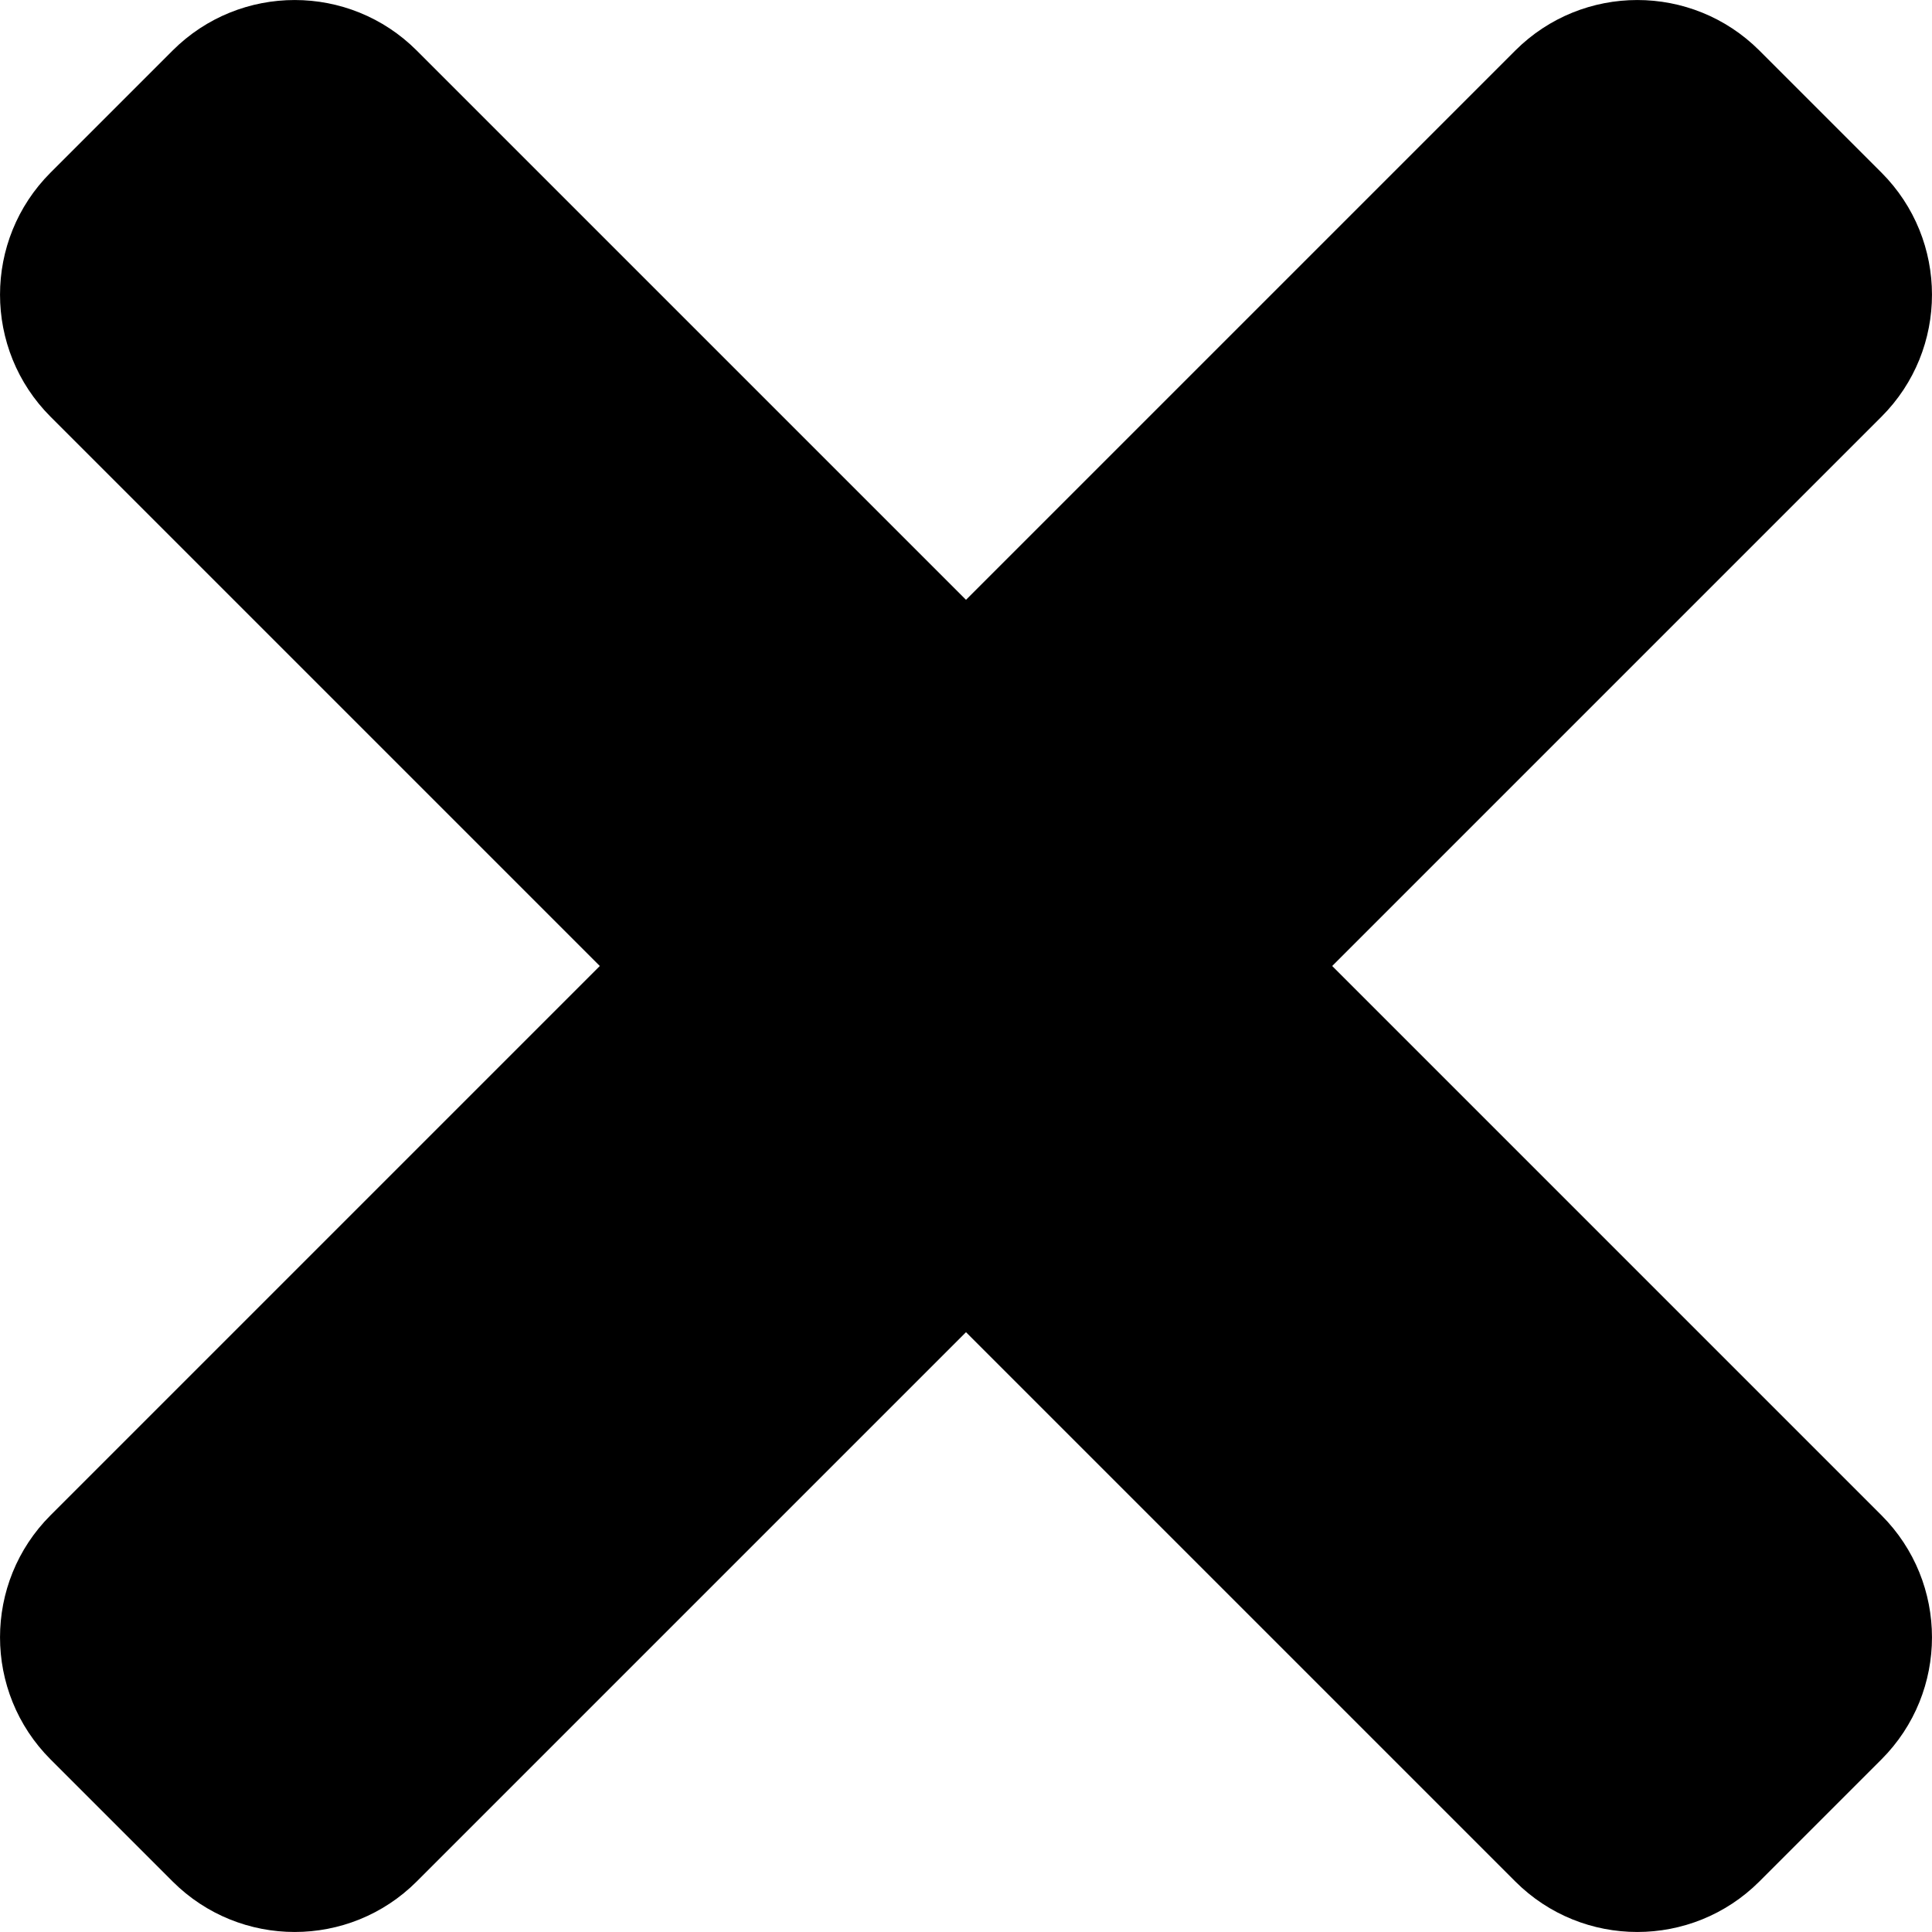
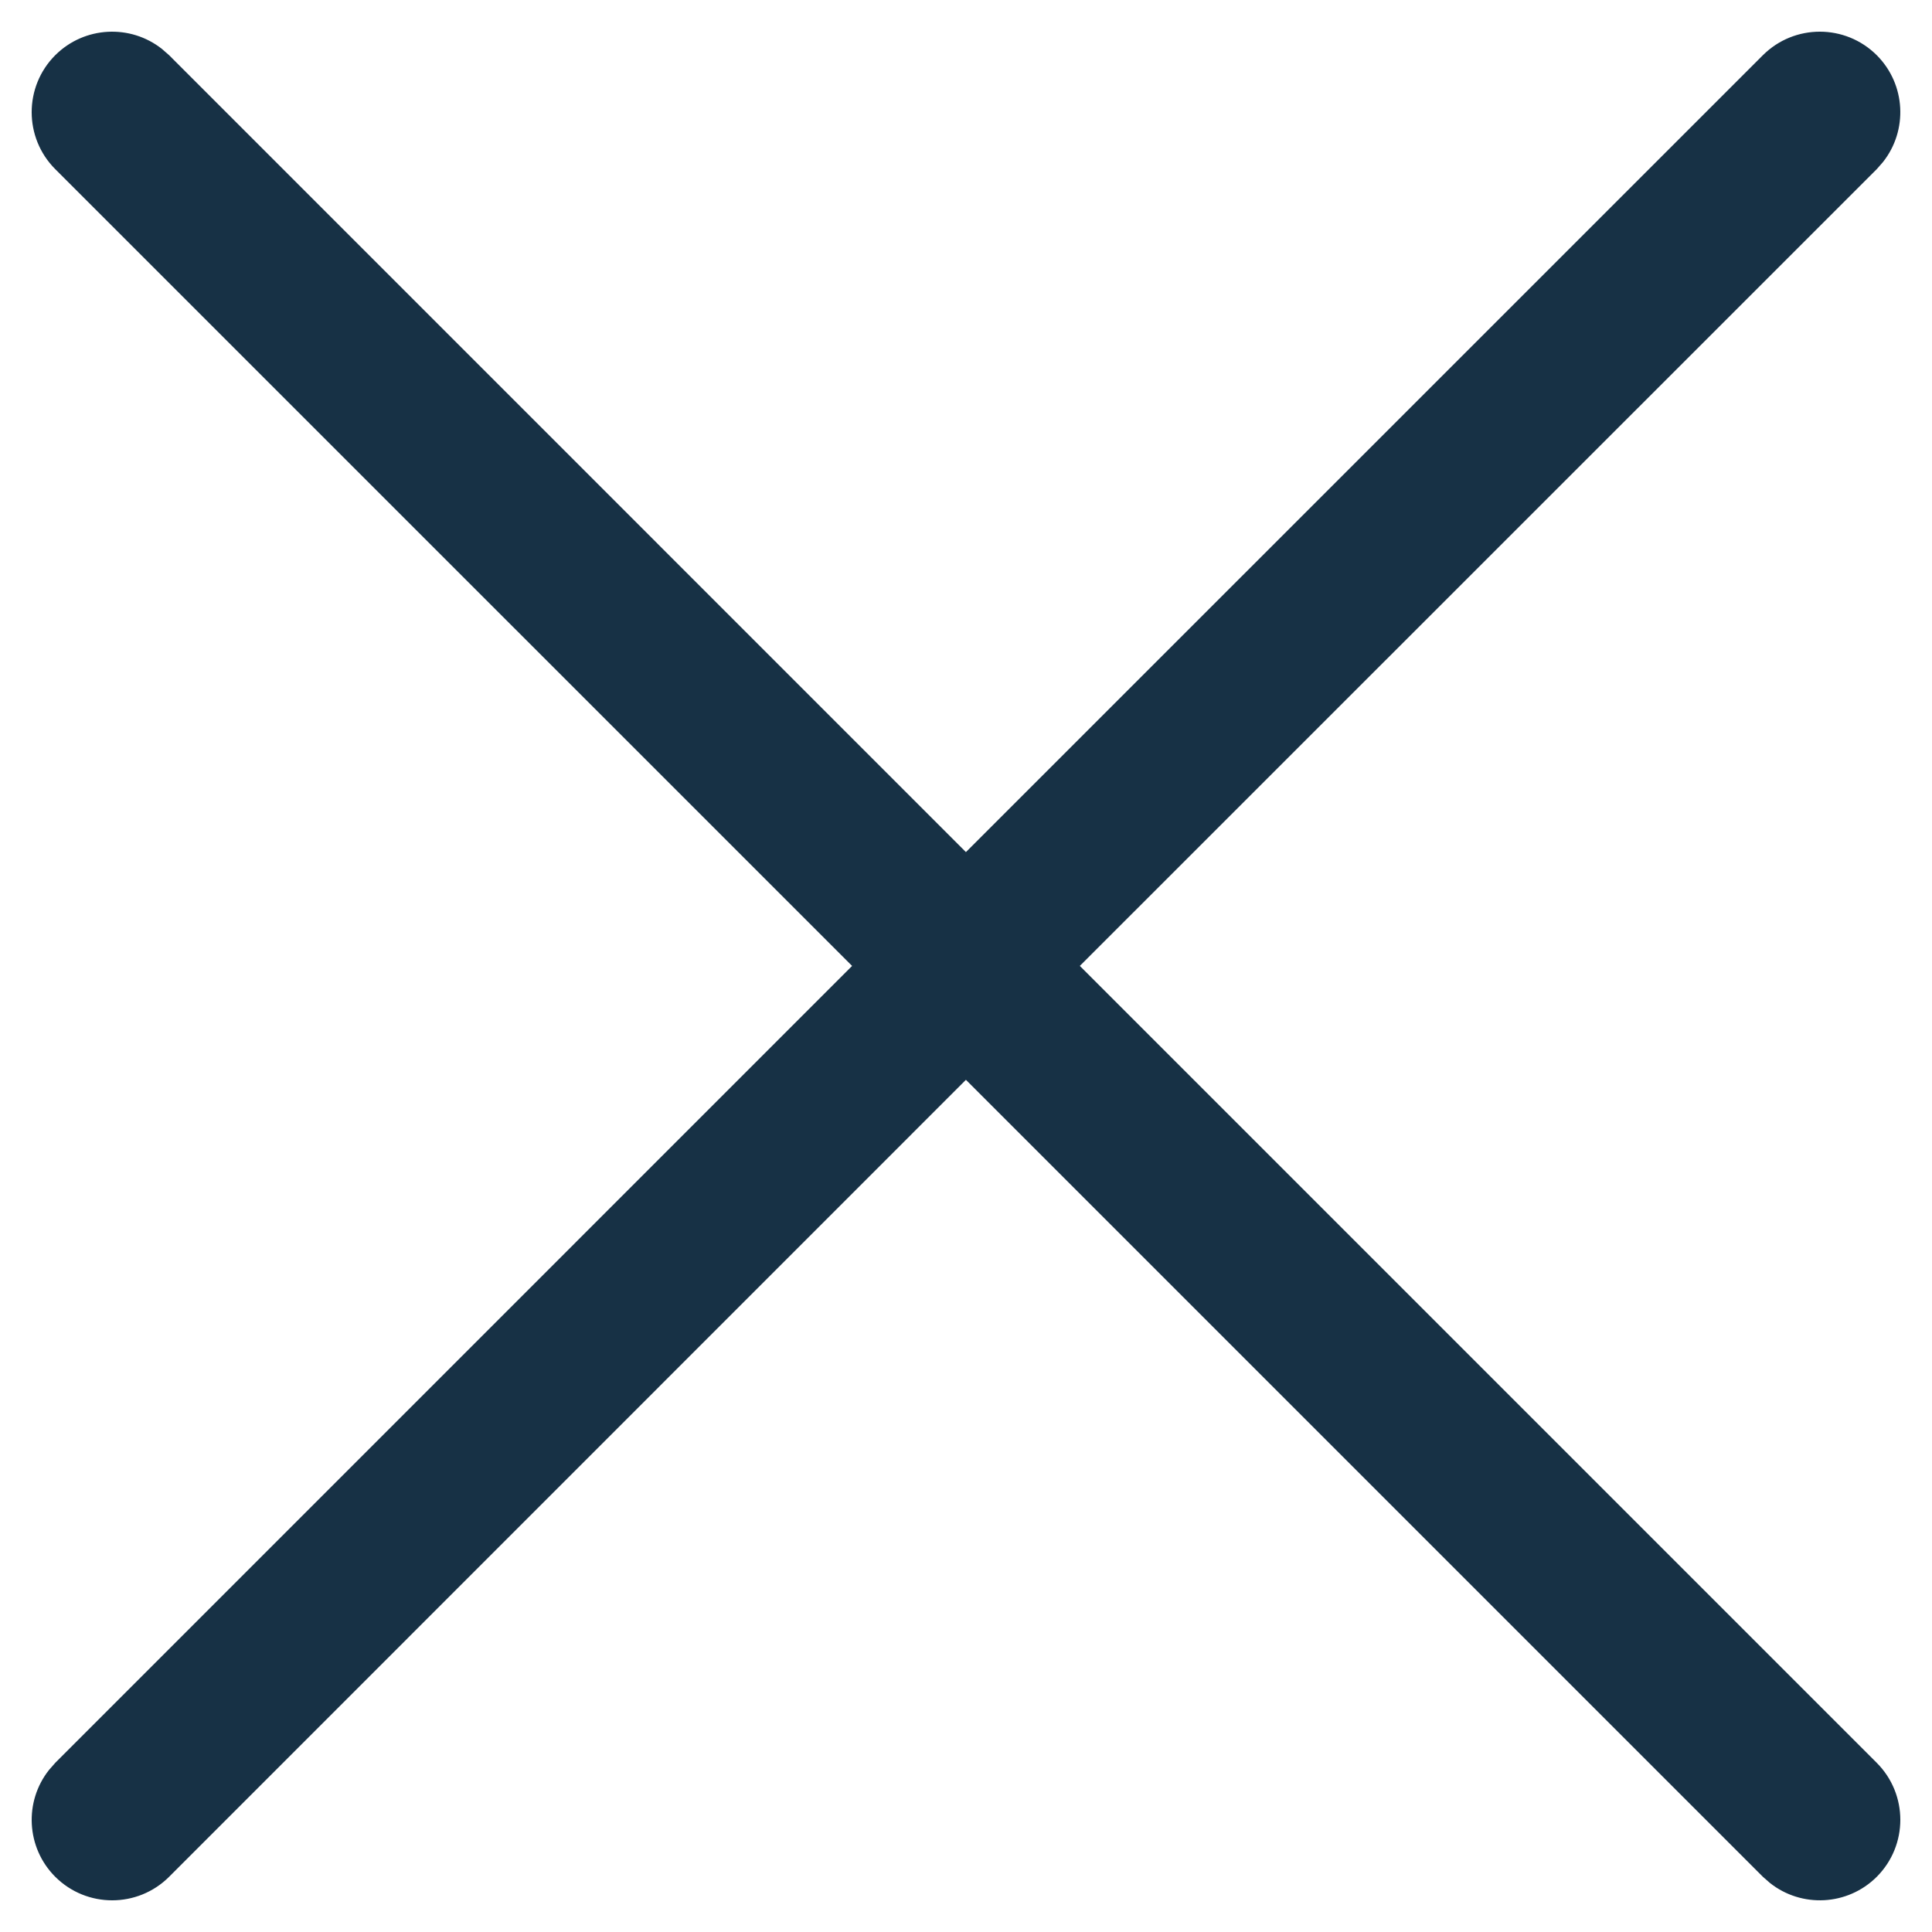
<svg xmlns="http://www.w3.org/2000/svg" width="24px" height="24px" viewBox="0 0 24 24" version="1.1">
-   <g id="close">
-     <path d="M16.549,12 L23.372,5.177 C24.209,4.34 24.209,2.982 23.372,2.144 L21.856,0.628 C21.018,-0.209 19.661,-0.209 18.823,0.628 L12,7.451 L5.177,0.628 C4.34,-0.209 2.982,-0.209 2.144,0.628 L0.628,2.144 C-0.209,2.982 -0.209,4.339 0.628,5.177 L7.451,12 L0.628,18.823 C-0.209,19.66 -0.209,21.018 0.628,21.856 L2.144,23.372 C2.982,24.209 4.34,24.209 5.177,23.372 L12,16.549 L18.823,23.372 C19.66,24.209 21.018,24.209 21.856,23.372 L23.372,21.856 C24.209,21.018 24.209,19.661 23.372,18.823 L16.549,12 Z" />
+   <g id="Iconography" stroke="none" stroke-width="1" fill="none" fill-rule="evenodd">
+     <g id="1.-Primitives/Icons/1.-Foreground-Primary/Close" fill="#173145">
+       <path d="M23.314,0.686 C23.676,1.049 23.702,1.621 23.391,2.013 L23.314,2.101 L13.414,11.999 L23.314,21.899 C23.704,22.29 23.704,22.923 23.314,23.314 C22.951,23.676 22.379,23.702 21.987,23.391 L21.899,23.314 L11.999,13.414 L2.101,23.314 C1.71,23.704 1.077,23.704 0.686,23.314 C0.324,22.951 0.298,22.379 0.609,21.987 L0.686,21.899 L10.585,11.999 L0.686,2.101 C0.296,1.71 0.296,1.077 0.686,0.686 C1.049,0.324 1.621,0.298 2.013,0.609 L2.101,0.686 L11.999,10.585 L21.899,0.686 C22.29,0.296 22.923,0.296 23.314,0.686 Z" id="Path" />
+     </g>
  </g>
</svg>
